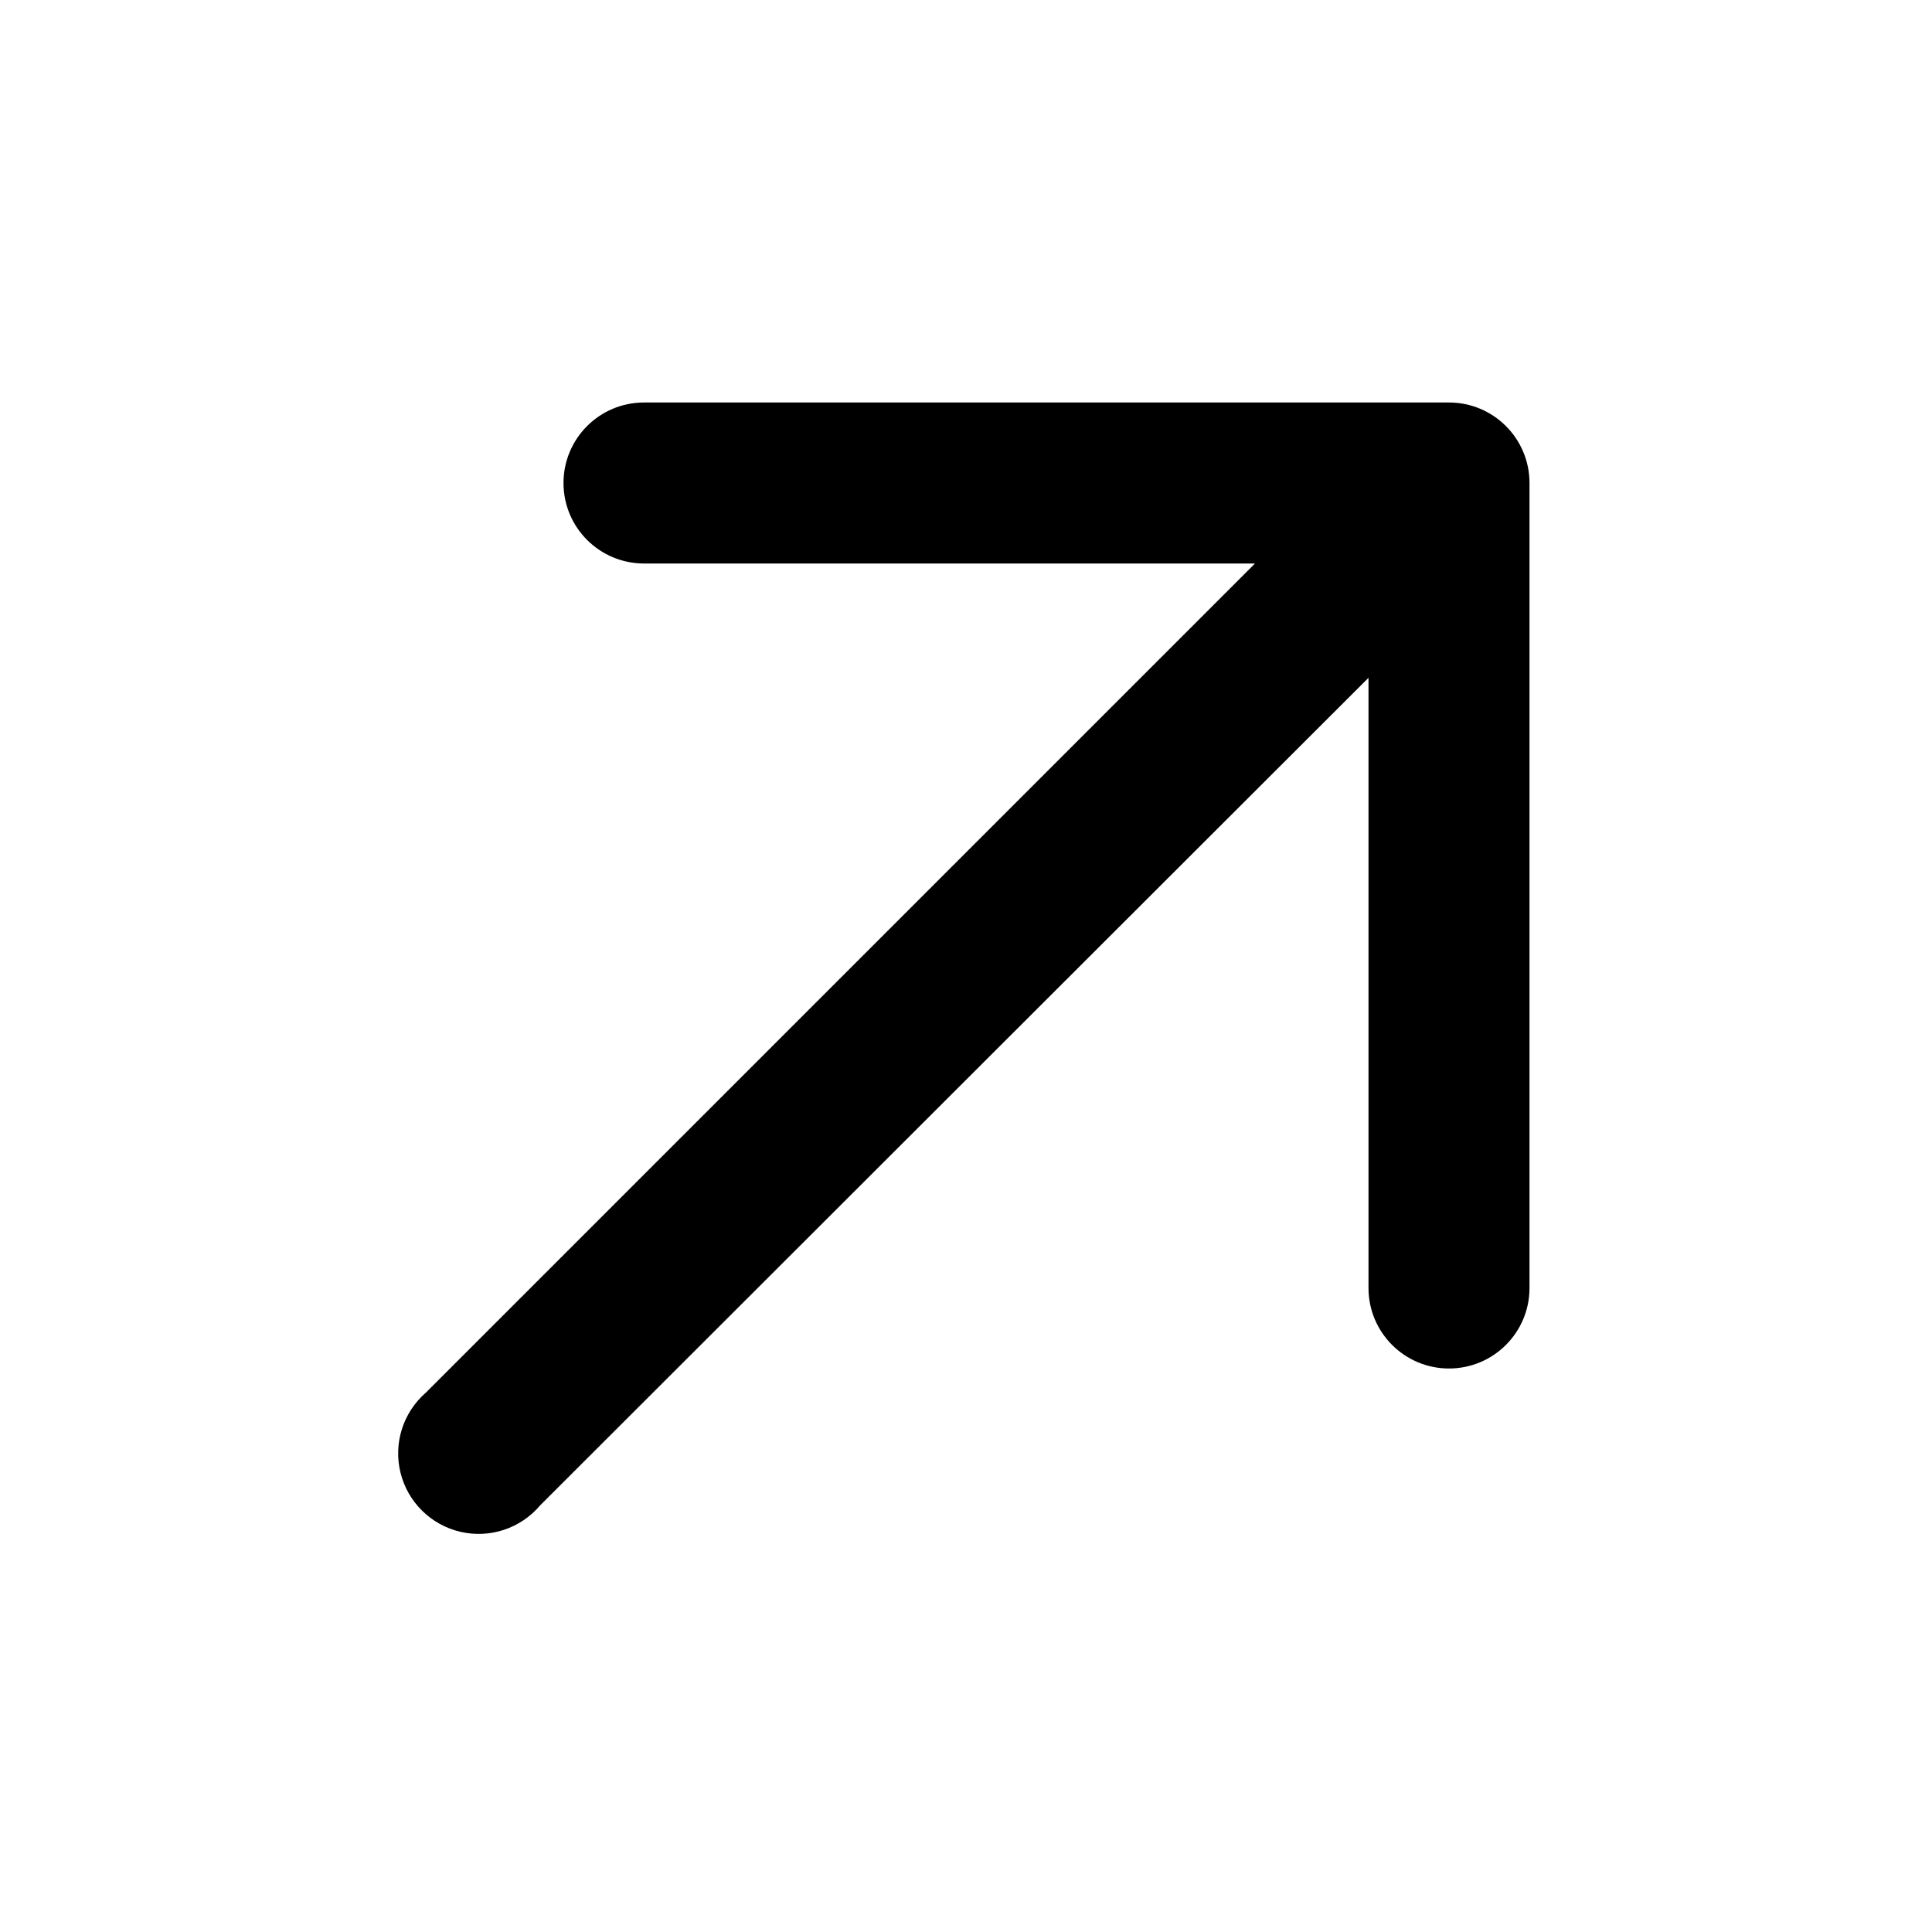
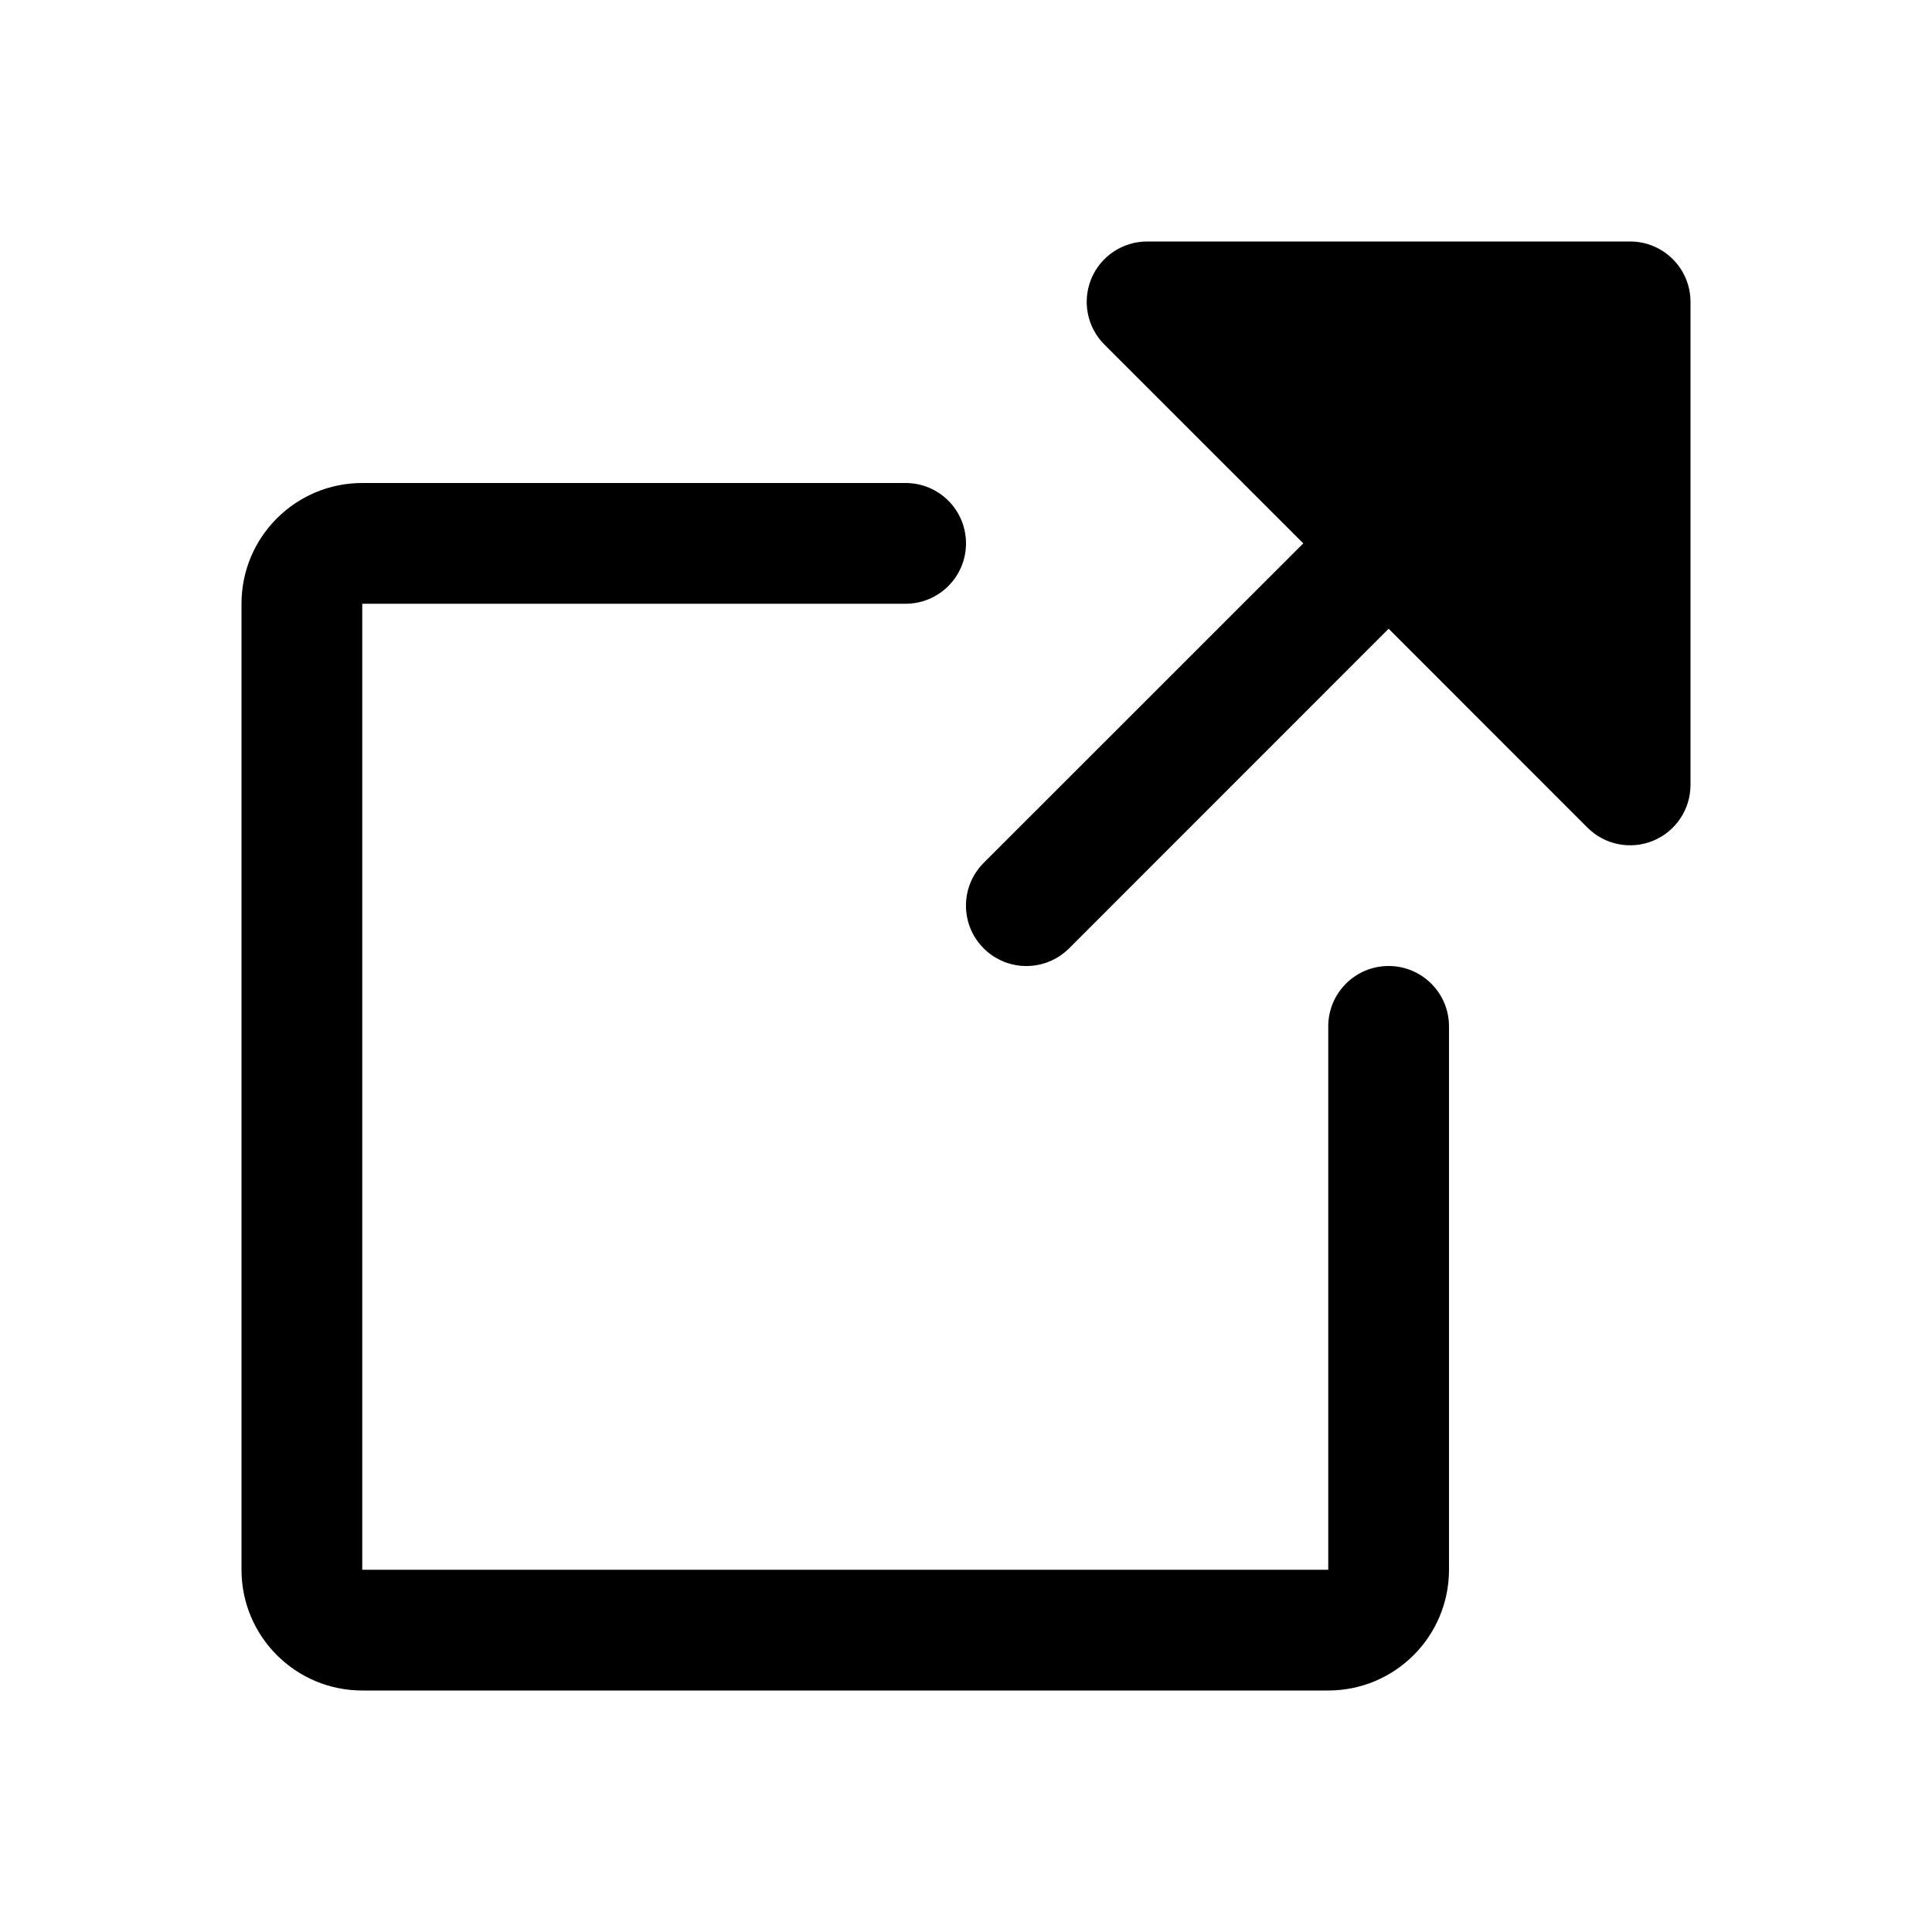
- <svg xmlns="http://www.w3.org/2000/svg" fill="none" viewBox="0 0 24 24">
-   <path fill="currentColor" d="M8 5a1 1 0 0 0 0 2h7.59L5.29 17.3a1 1 0 1 0 1.42 1.4L17 8.42V16a1 1 0 1 0 2 0V6a1 1 0 0 0-1-1H8Z" />
+ <svg xmlns="http://www.w3.org/2000/svg" viewBox="0 0 256 256" fill="currentColor">
+   <path d="M192,136v72a16,16,0,0,1-16,16H48a16,16,0,0,1-16-16V80A16,16,0,0,1,48,64h72a8,8,0,0,1,0,16H48V208H176V136a8,8,0,0,1,16,0Zm32-96a8,8,0,0,0-8-8H152a8,8,0,0,0-5.66,13.66L172.69,72l-42.35,42.34a8,8,0,0,0,11.32,11.32L184,83.31l26.34,26.35A8,8,0,0,0,224,104Z" />
</svg>
